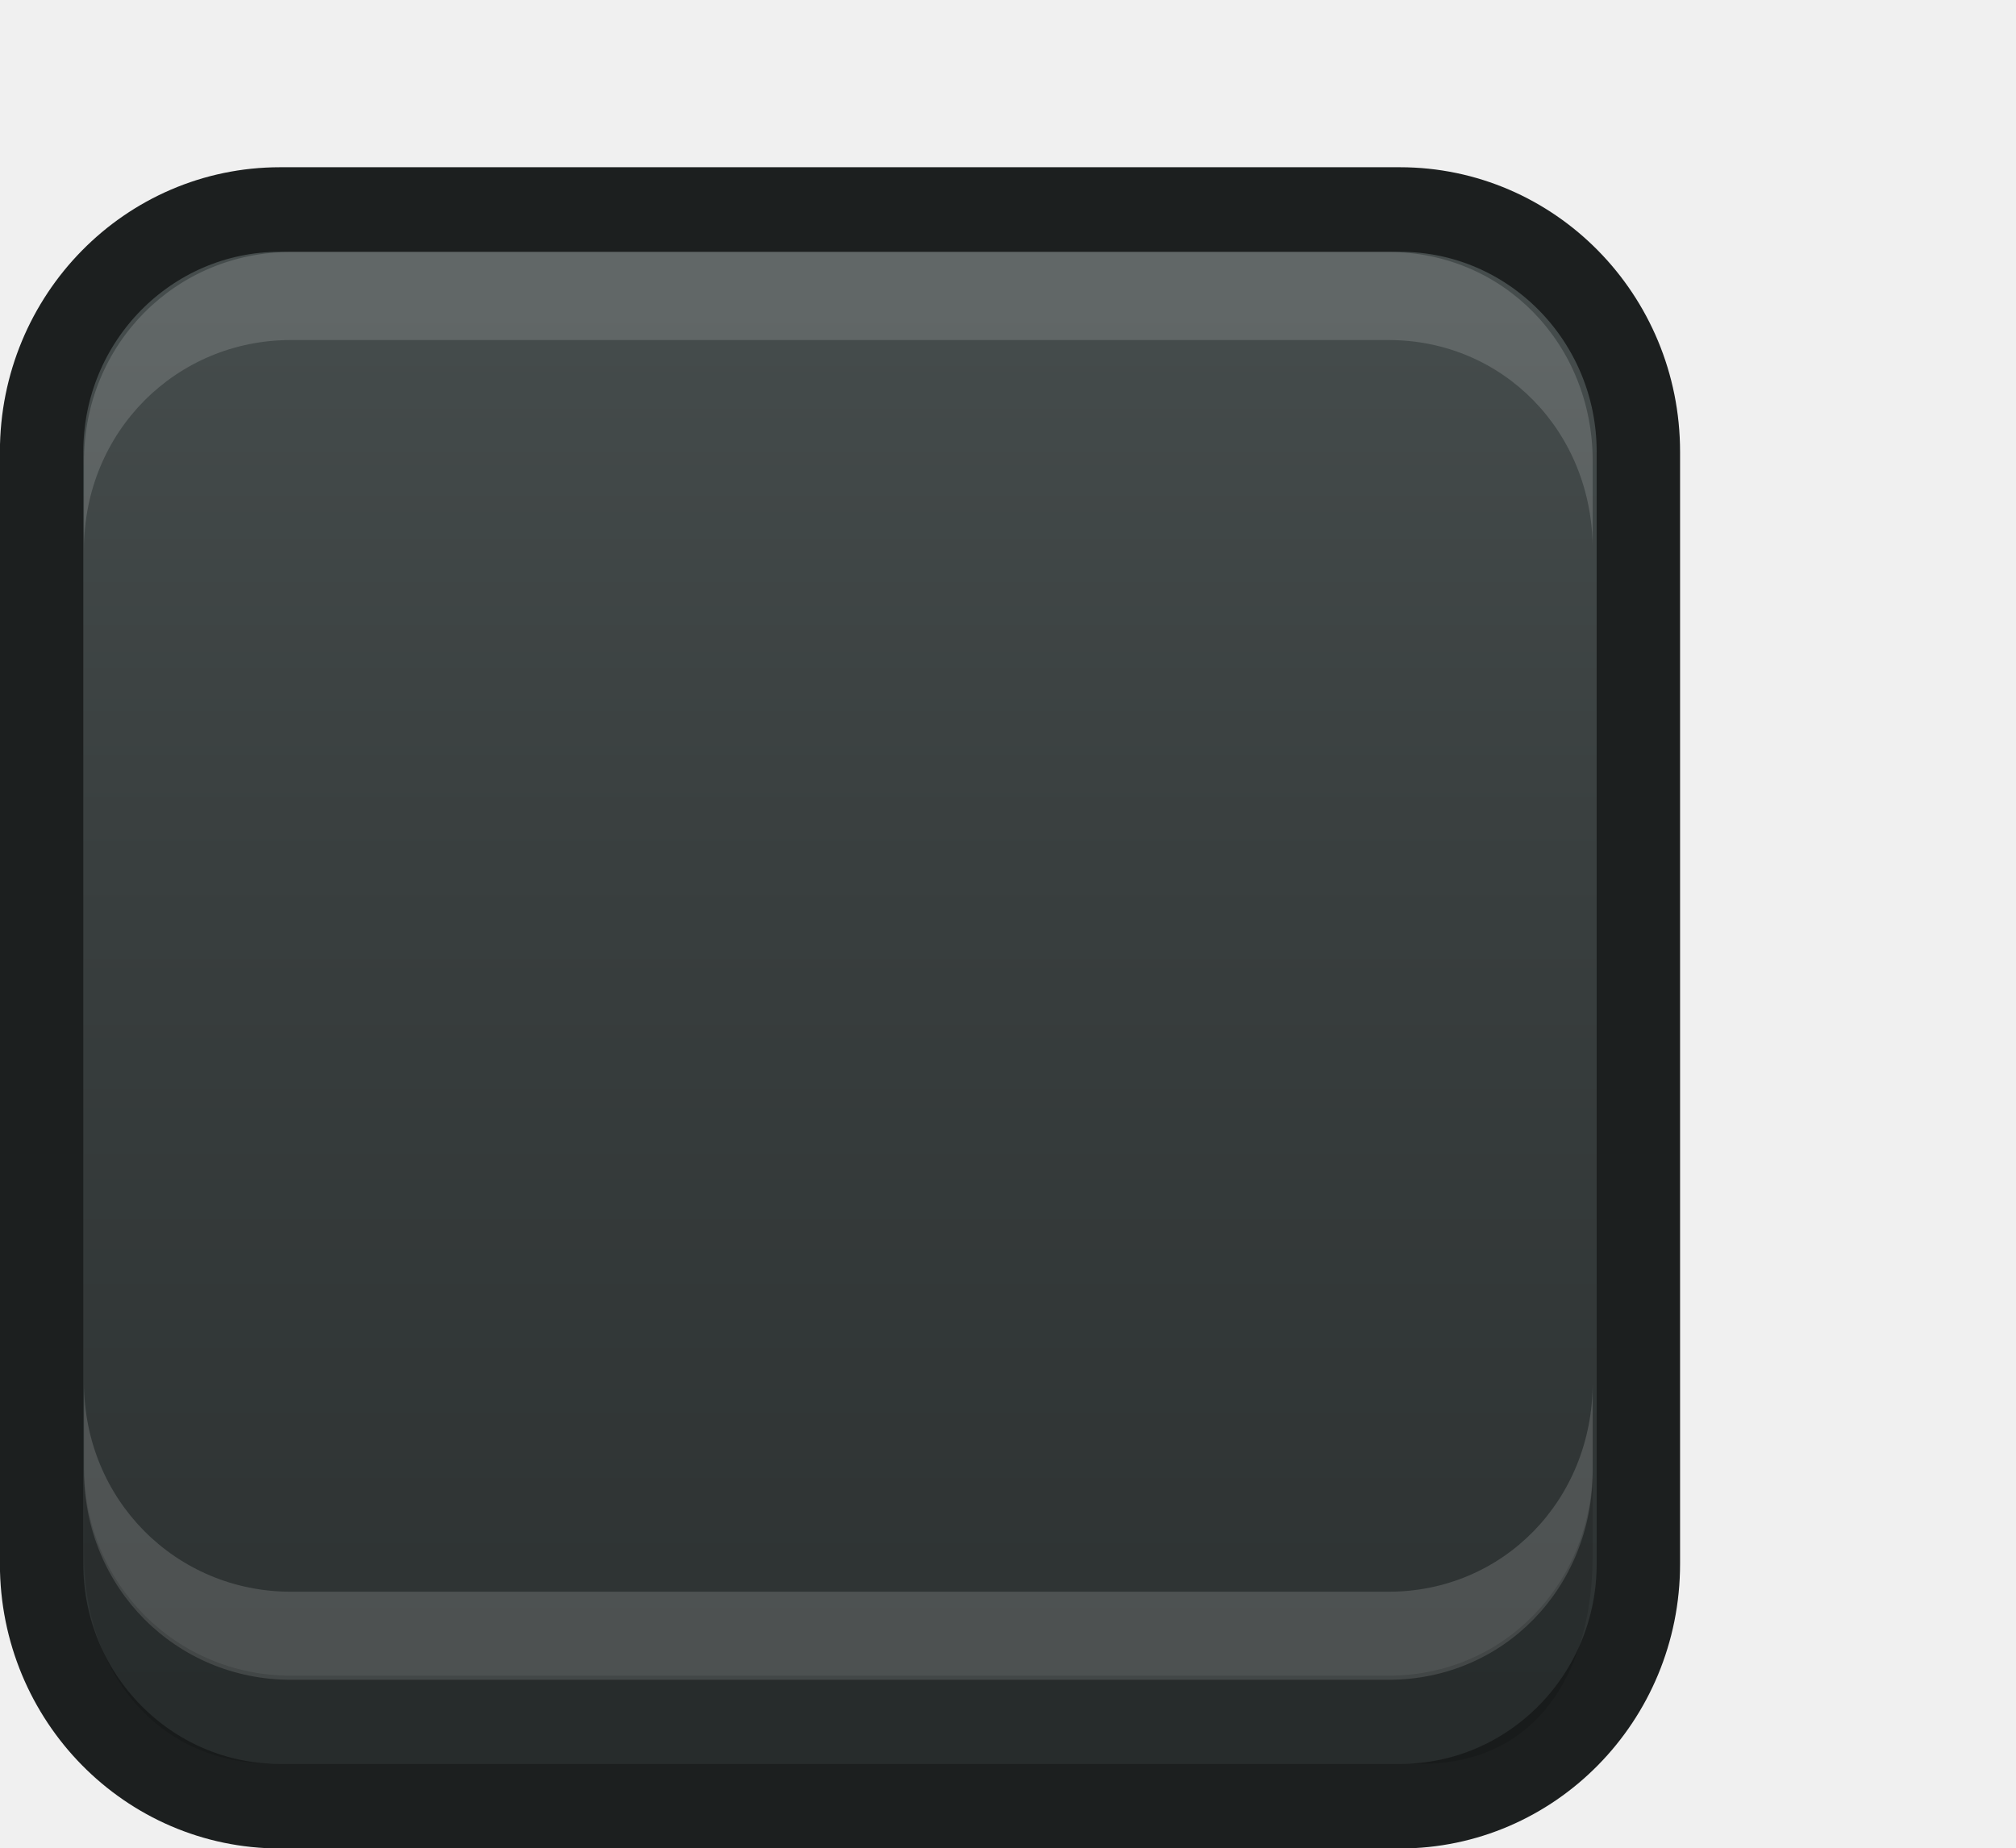
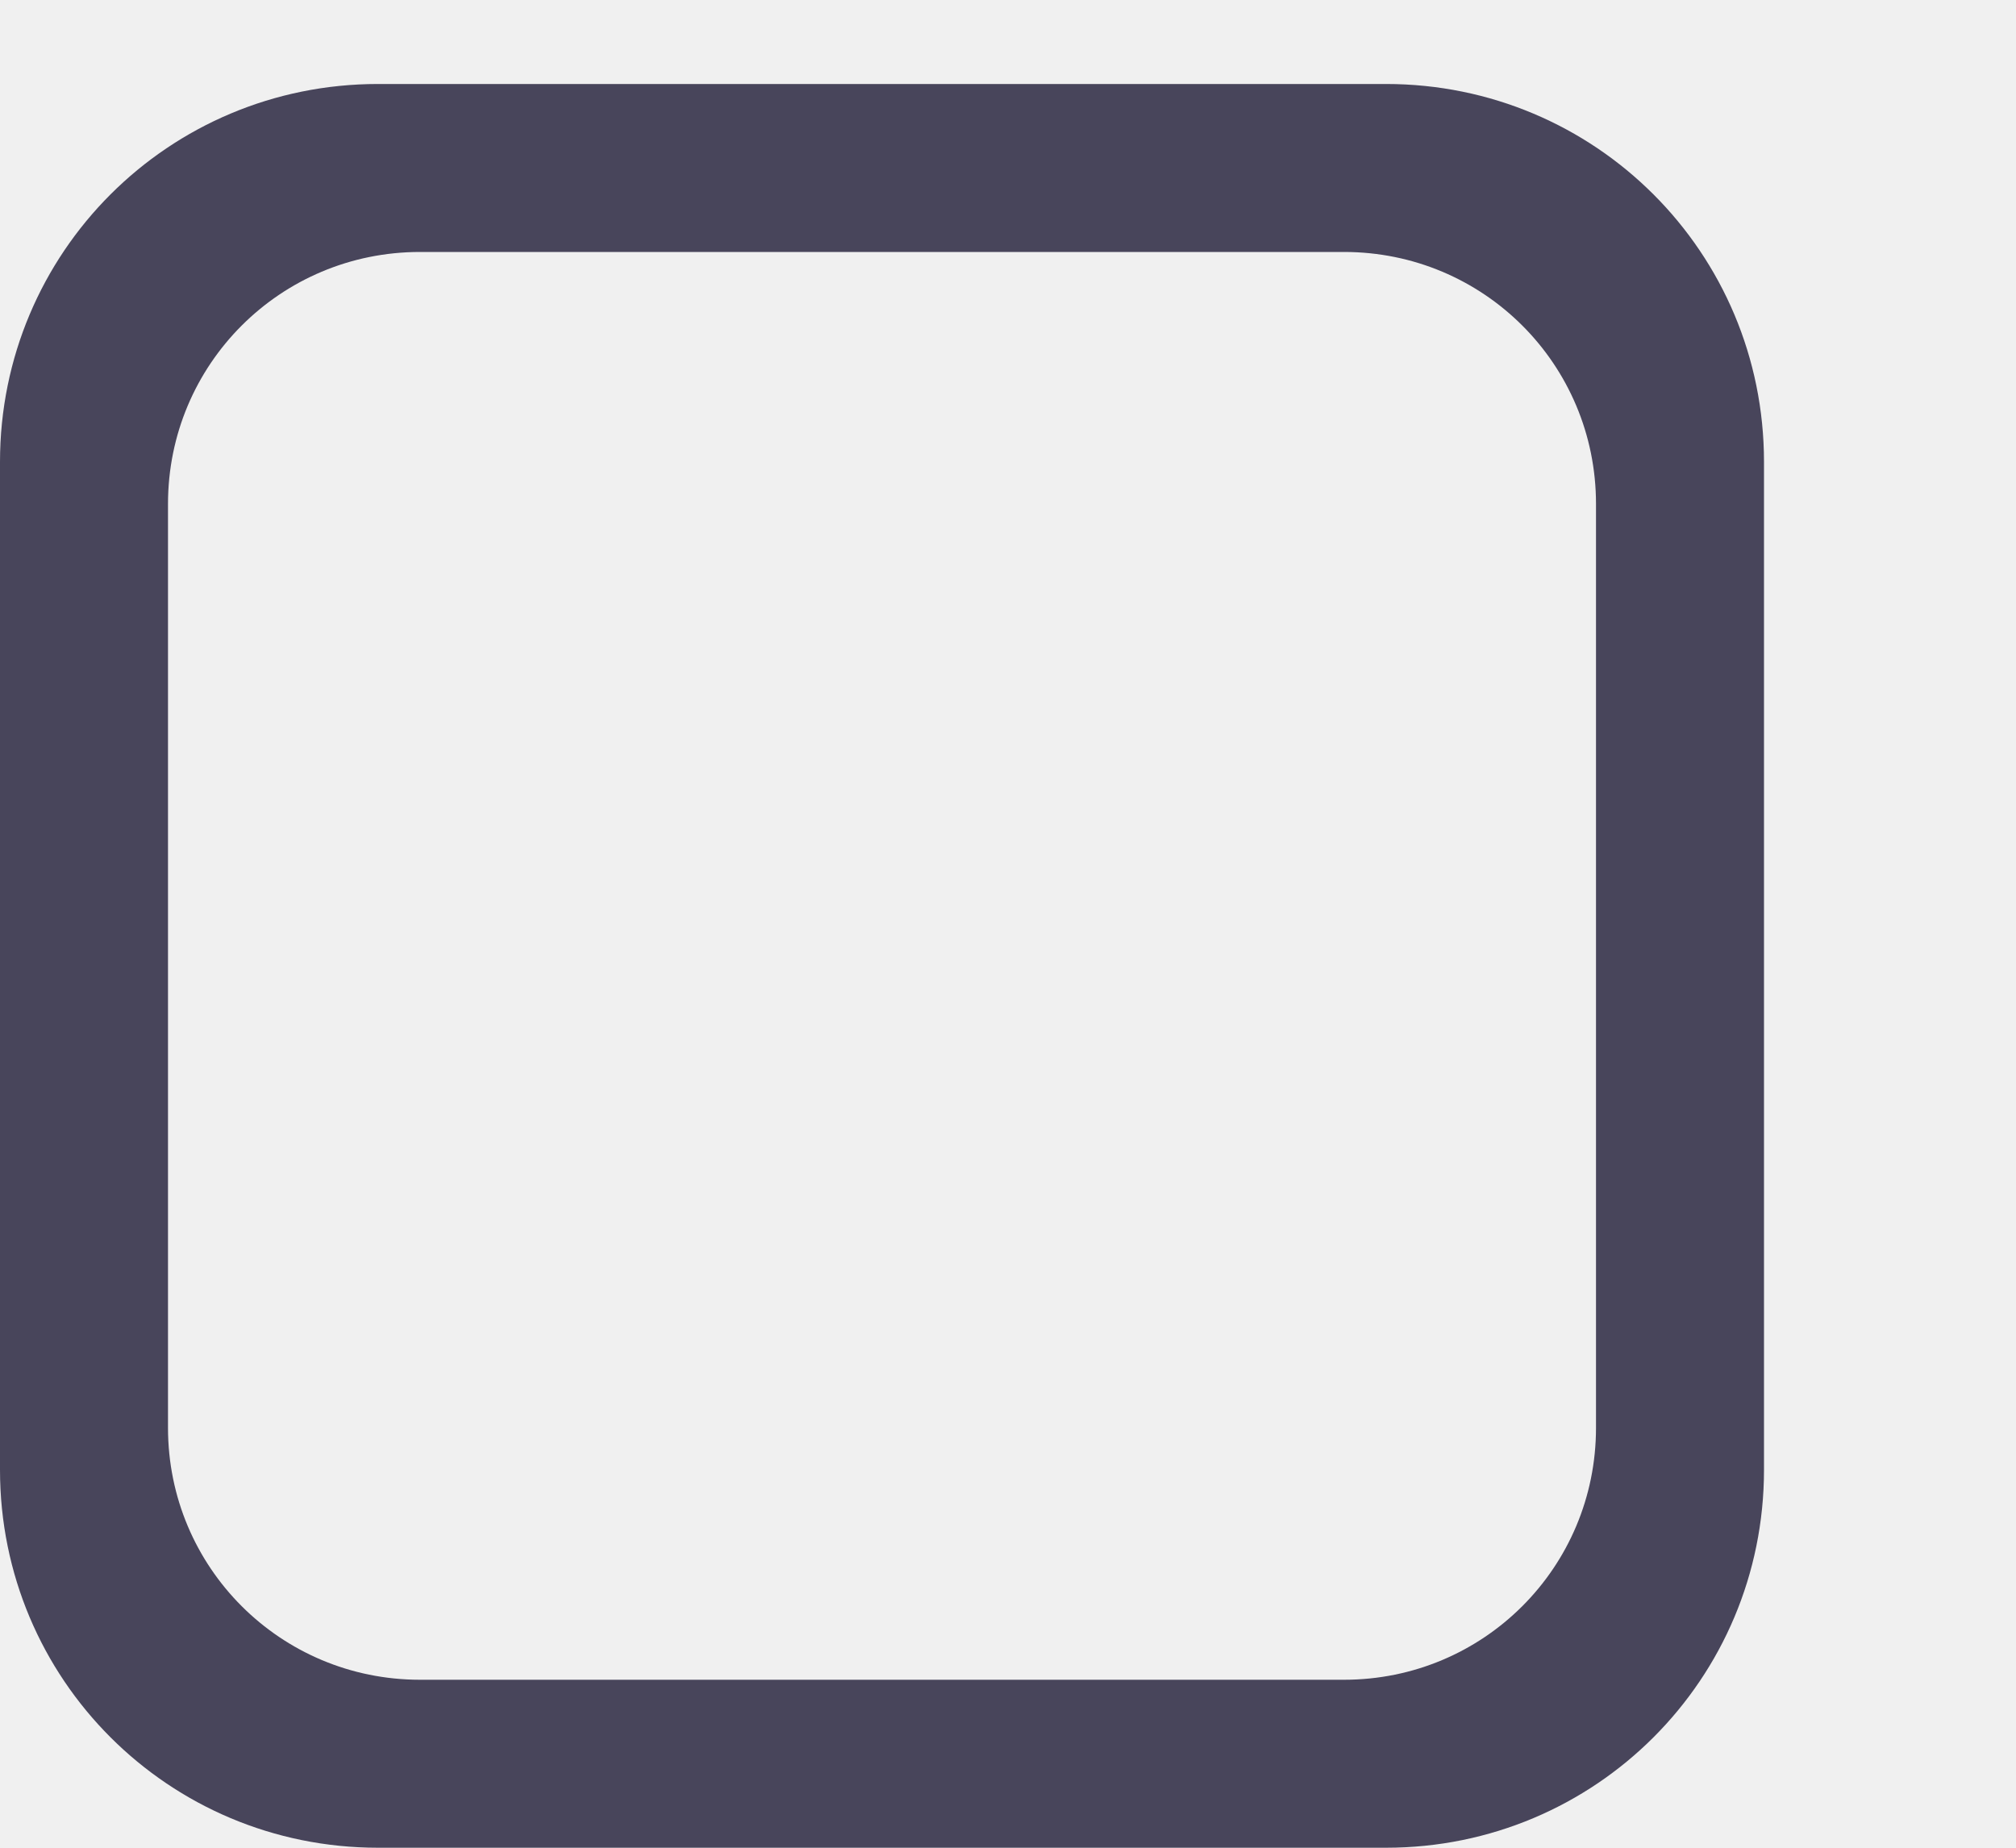
<svg xmlns="http://www.w3.org/2000/svg" xmlns:xlink="http://www.w3.org/1999/xlink" width="24" height="22" id="svg3199" version="1.1">
  <defs id="defs3201">
+     <linearGradient id="linearGradient15404">
+       <stop id="stop15406" offset="0" style="stop-color:#515151;stop-opacity:1" />
+       <stop id="stop15408" offset="1" style="stop-color:#292929;stop-opacity:1" />
+     </linearGradient>
+     <linearGradient xlink:href="#linearGradient5872-5-1" id="linearGradient5891-0-4" gradientUnits="userSpaceOnUse" x1="205.841" y1="246.709" x2="206.748" y2="231.241" />
+     <linearGradient id="linearGradient5872-5-1">
+       <stop style="stop-color:#0b2e52;stop-opacity:1" offset="0" id="stop5874-4-4" />
+       <stop style="stop-color:#1862af;stop-opacity:1" offset="1" id="stop5876-0-5" />
+     </linearGradient>
+     <linearGradient y2="-388.73" x2="-93.031" y1="-396.347" x1="-93.031" gradientTransform="matrix(1.591837,0,0,0.8571429,-256.5612,59.68542)" gradientUnits="userSpaceOnUse" id="linearGradient14219" xlink:href="#linearGradient15404" />
    <linearGradient id="linearGradient10013-4-63-6">
      <stop style="stop-color:#333333;stop-opacity:1;" offset="0" id="stop10015-2-76-1" />
      <stop style="stop-color:#292929;stop-opacity:1" offset="1" id="stop10017-46-15-8" />
    </linearGradient>
    <linearGradient id="linearGradient10597-5">
      <stop style="stop-color:#16191a;stop-opacity:1;" offset="0" id="stop10599-2" />
      <stop style="stop-color:#2b3133;stop-opacity:1" offset="1" id="stop10601-5" />
    </linearGradient>
    <linearGradient y2="-322.164" x2="921.225" y1="-330.051" x1="921.328" gradientTransform="matrix(1.591837,0,0,0.8571429,-1456.546,275.4519)" gradientUnits="userSpaceOnUse" id="linearGradient15374" xlink:href="#linearGradient10013-4-63-6" />
    <linearGradient gradientTransform="translate(-1199.985,216.3805)" y2="-227.08" x2="1203.918" y1="-217.567" x1="1203.918" gradientUnits="userSpaceOnUse" id="linearGradient15376" xlink:href="#linearGradient10597-5" />
-     <linearGradient xlink:href="#linearGradient5581-5-2-4-6-8-7-35-8" id="linearGradient11811" gradientUnits="userSpaceOnUse" gradientTransform="matrix(3.031757,0,0,1.005317,-102.6634,-0.8215338)" x1="63.569" y1="127.161" x2="63.569" y2="152.662" />
    <linearGradient id="linearGradient5581-5-2-4-6-8-7-35-8">
      <stop id="stop5583-0-92-8-0-7-6-5-1" offset="0" style="stop-color:#454c4c;stop-opacity:1;" />
      <stop style="stop-color:#393f3f;stop-opacity:1;" offset="0.4" id="stop5585-4-7-2-7-9-9-92-0" />
      <stop id="stop5587-6-7-2-0-3-1-21-5" offset="1" style="stop-color:#2d3232;stop-opacity:1;" />
    </linearGradient>
  </defs>
  <g id="layer1" transform="translate(-342.5,-521.3622)">
-     <g style="display:inline" id="use5671" transform="matrix(1.359411,0,0,1.356424,319.2059,481.9945)">
-       <rect transform="matrix(0.4730478,0,0,0.4807373,-6.360704,-29.39622)" rx="4.414" y="125.346" x="50.44" height="29.154" width="29.56" id="rect11803" style="color:#000000;fill:url(#linearGradient11811);fill-opacity:1;stroke:#1c1f1f;stroke-width:1.544;stroke-linecap:butt;stroke-linejoin:round;stroke-miterlimit:4;stroke-opacity:1;stroke-dasharray:none;stroke-dashoffset:0;marker:none;visibility:visible;display:inline;overflow:visible;enable-background:accumulate" ry="4.423" />
-       <path id="path11809" d="m 17.871,33.844 0,-0.773 c 0,-1.031 0.807,-1.836 1.812,-1.836 l 9.612,0 c 1.005,0 1.788,0.805 1.788,1.836 l 0,0.773 c 0,-1.031 -0.783,-1.836 -1.788,-1.836 l -9.612,0 c -1.005,0 -1.812,0.805 -1.812,1.836 z" style="font-size:medium;font-style:normal;font-variant:normal;font-weight:normal;font-stretch:normal;text-indent:0;text-align:start;text-decoration:none;line-height:normal;letter-spacing:normal;word-spacing:normal;text-transform:none;direction:ltr;block-progression:tb;writing-mode:lr-tb;text-anchor:start;baseline-shift:baseline;opacity:0.15;color:#000000;fill:#ffffff;fill-opacity:1;fill-rule:nonzero;stroke:none;stroke-width:1;marker:none;visibility:visible;display:inline;overflow:visible;enable-background:accumulate;font-family:Sans;-inkscape-font-specification:Sans" />
-       <path style="font-size:medium;font-style:normal;font-variant:normal;font-weight:normal;font-stretch:normal;text-indent:0;text-align:start;text-decoration:none;line-height:normal;letter-spacing:normal;word-spacing:normal;text-transform:none;direction:ltr;block-progression:tb;writing-mode:lr-tb;text-anchor:start;baseline-shift:baseline;opacity:0.15;color:#000000;fill:#ffffff;fill-opacity:1;fill-rule:nonzero;stroke:none;stroke-width:1;marker:none;visibility:visible;display:inline;overflow:visible;enable-background:accumulate;font-family:Sans;-inkscape-font-specification:Sans" d="m 17.871,41.159 0,0.773 c 0,1.031 0.807,1.836 1.812,1.836 l 9.612,0 c 1.005,0 1.788,-0.805 1.788,-1.836 l 0,-0.773 c 0,1.031 -0.783,1.836 -1.788,1.836 l -9.612,0 c -1.005,0 -1.812,-0.805 -1.812,-1.836 z" id="path11867" />
-       <path id="path11869" d="m 17.871,41.896 0,0.773 c 0,1.031 0.645,1.836 1.649,1.836 l 10.068,0 c 1.005,0 1.495,-0.805 1.495,-1.836 l 0,-0.773 c 0,1.031 -0.783,1.836 -1.788,1.836 l -9.612,0 c -1.005,0 -1.812,-0.805 -1.812,-1.836 z" style="font-size:medium;font-style:normal;font-variant:normal;font-weight:normal;font-stretch:normal;text-indent:0;text-align:start;text-decoration:none;line-height:normal;letter-spacing:normal;word-spacing:normal;text-transform:none;direction:ltr;block-progression:tb;writing-mode:lr-tb;text-anchor:start;baseline-shift:baseline;opacity:0.15;color:#000000;fill:#000000;fill-opacity:0.853;fill-rule:nonzero;stroke:none;stroke-width:1;marker:none;visibility:visible;display:inline;overflow:visible;enable-background:accumulate;font-family:Sans;-inkscape-font-specification:Sans" />
-     </g>
    <rect style="color:#000000;fill:none;stroke:none;stroke-width:2;marker:none;visibility:visible;display:inline;overflow:visible;enable-background:accumulate" id="rect17347" width="21.944" height="21.944" x="342.299" y="521.584" />
+     <path style="display:inline;opacity:1;fill:#48455b;fill-opacity:1;stroke:none;stroke-opacity:1;enable-background:new" d="M 4.5 1 C 2.007 1 0 3.007 0 5.5 L 0 17.5 C 0 19.993 2.007 22 4.5 22 L 16.5 22 C 18.993 22 21 19.993 21 17.5 L 21 5.5 C 21 3.007 18.993 1 16.5 1 L 4.5 1 z M 5 3 L 16 3 C 17.662 3 19 4.338 19 6 L 19 17 C 19 18.662 17.662 20 16 20 L 5 20 C 3.338 20 2 18.662 2 17 L 2 6 C 2 4.338 3.338 3 5 3 z " transform="translate(342.5,521.3622)" id="path4731" />
  </g>
</svg>
